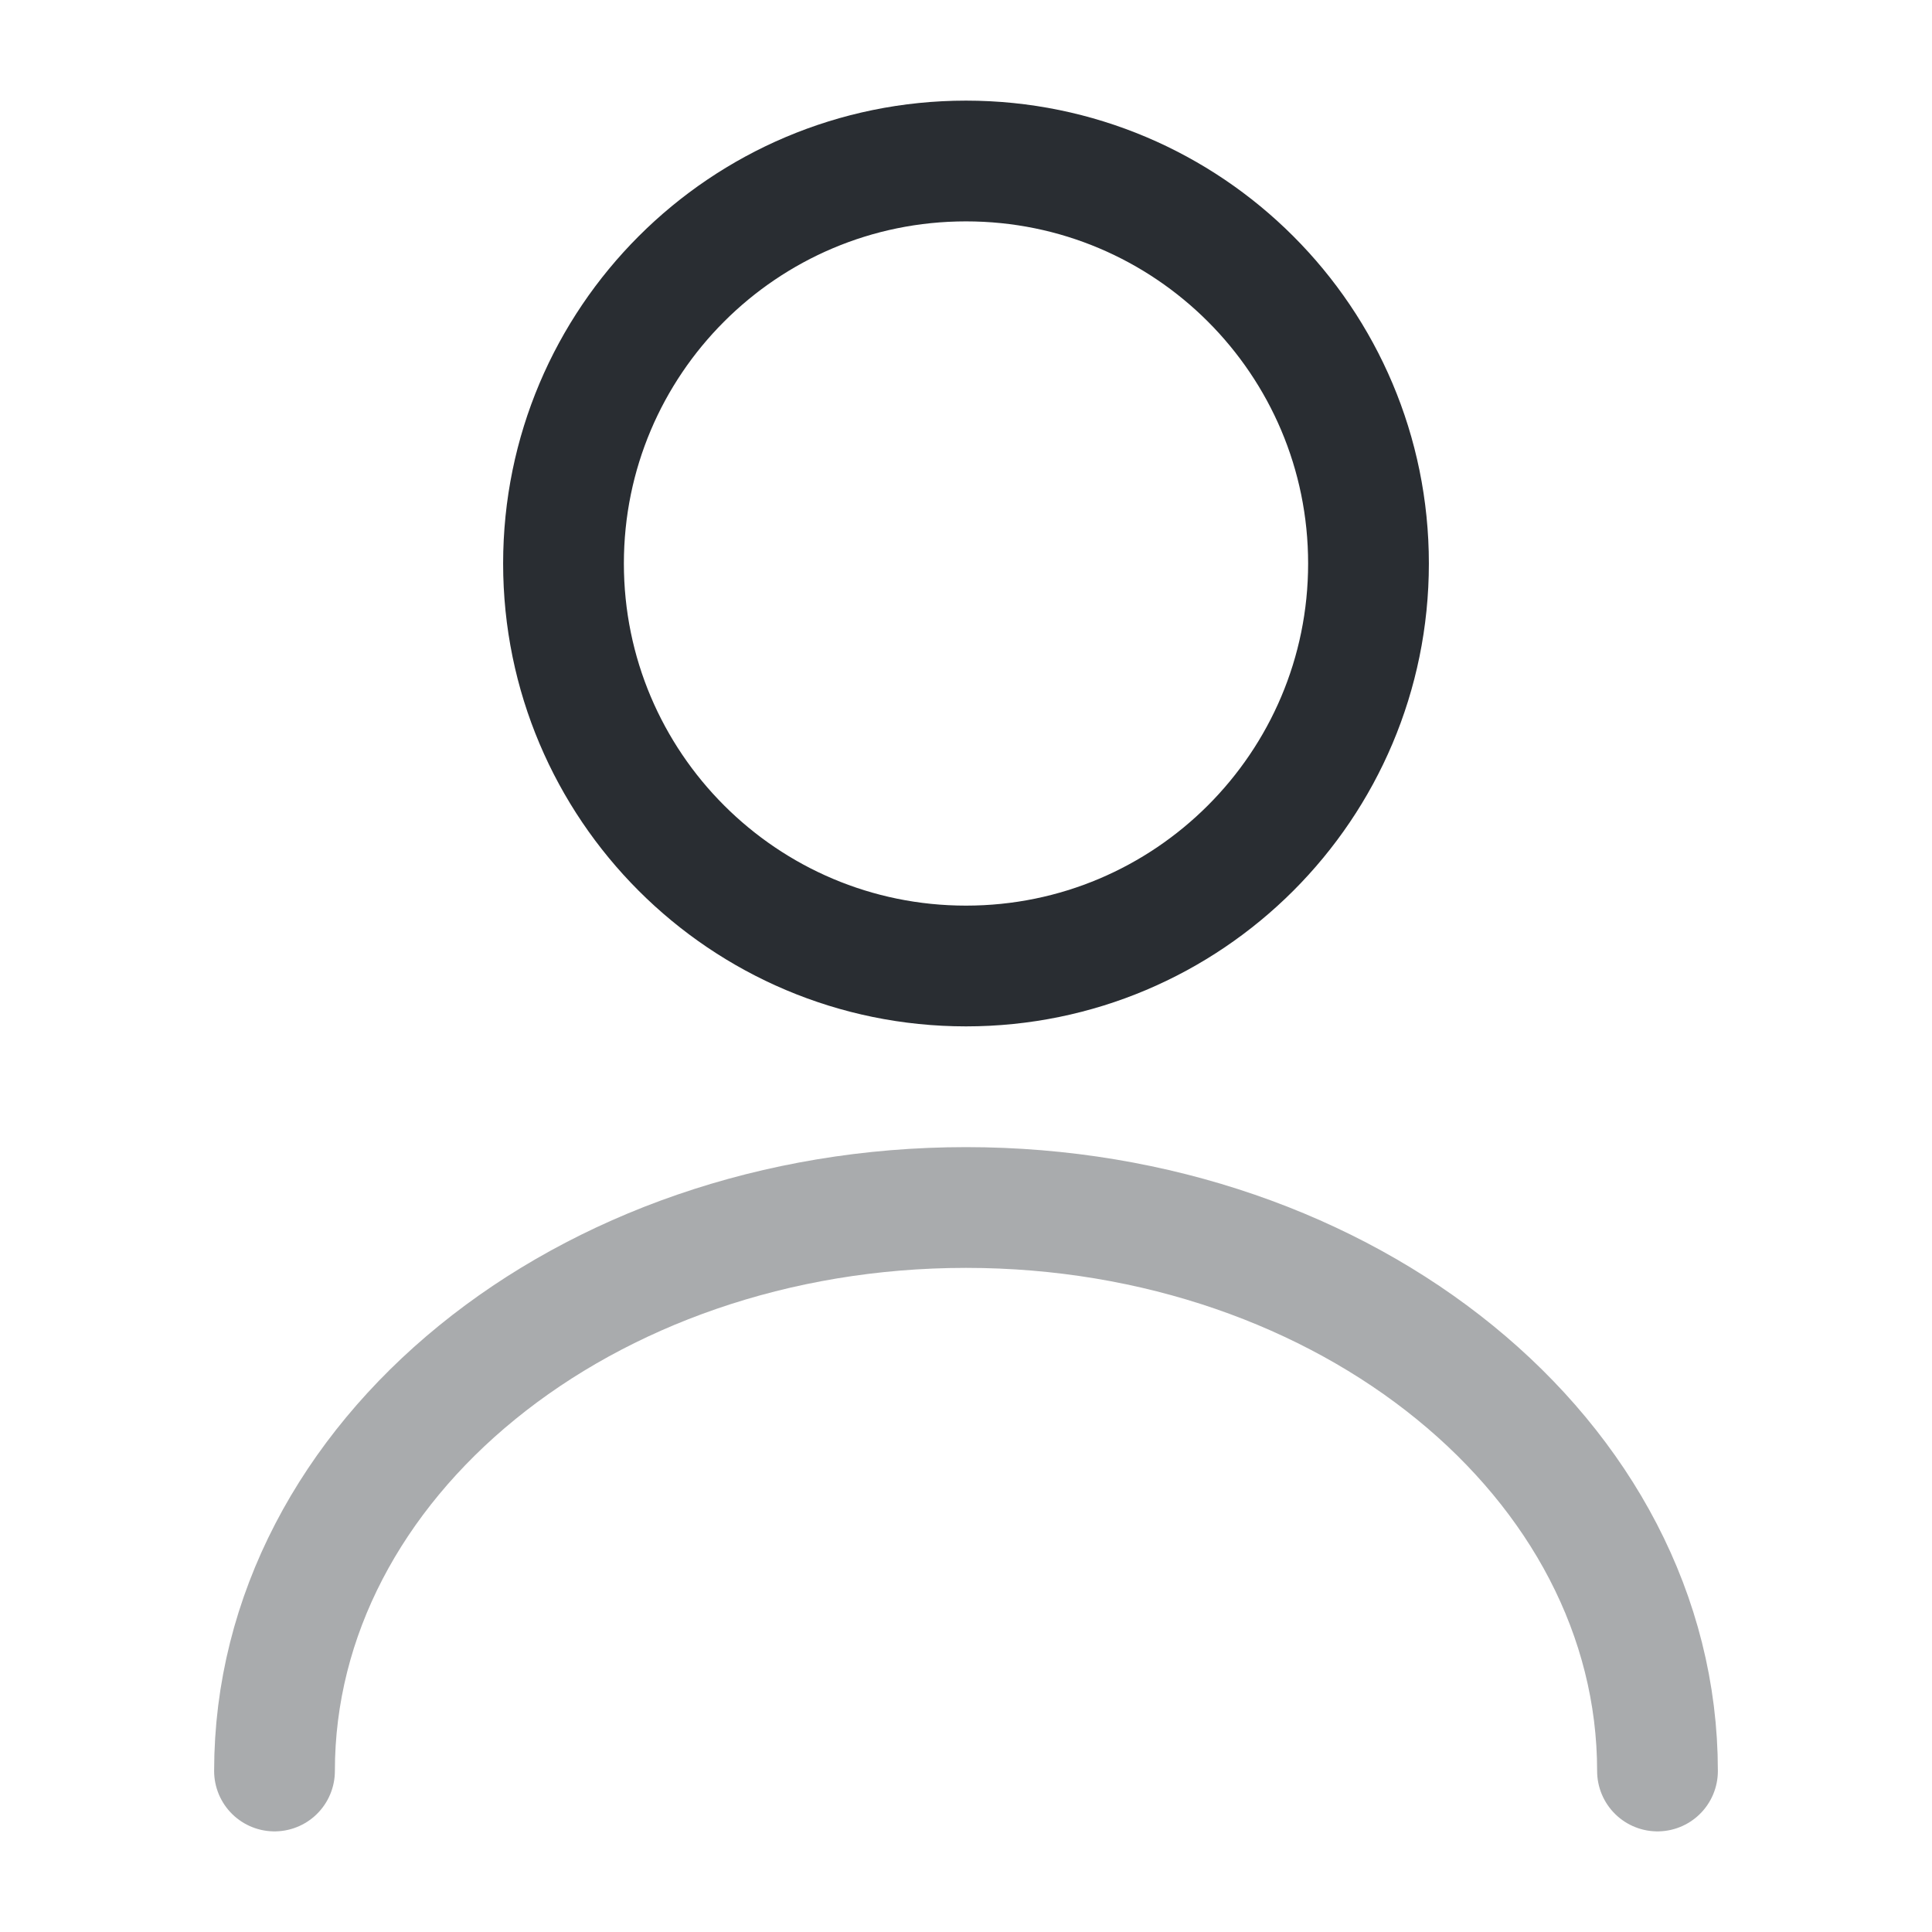
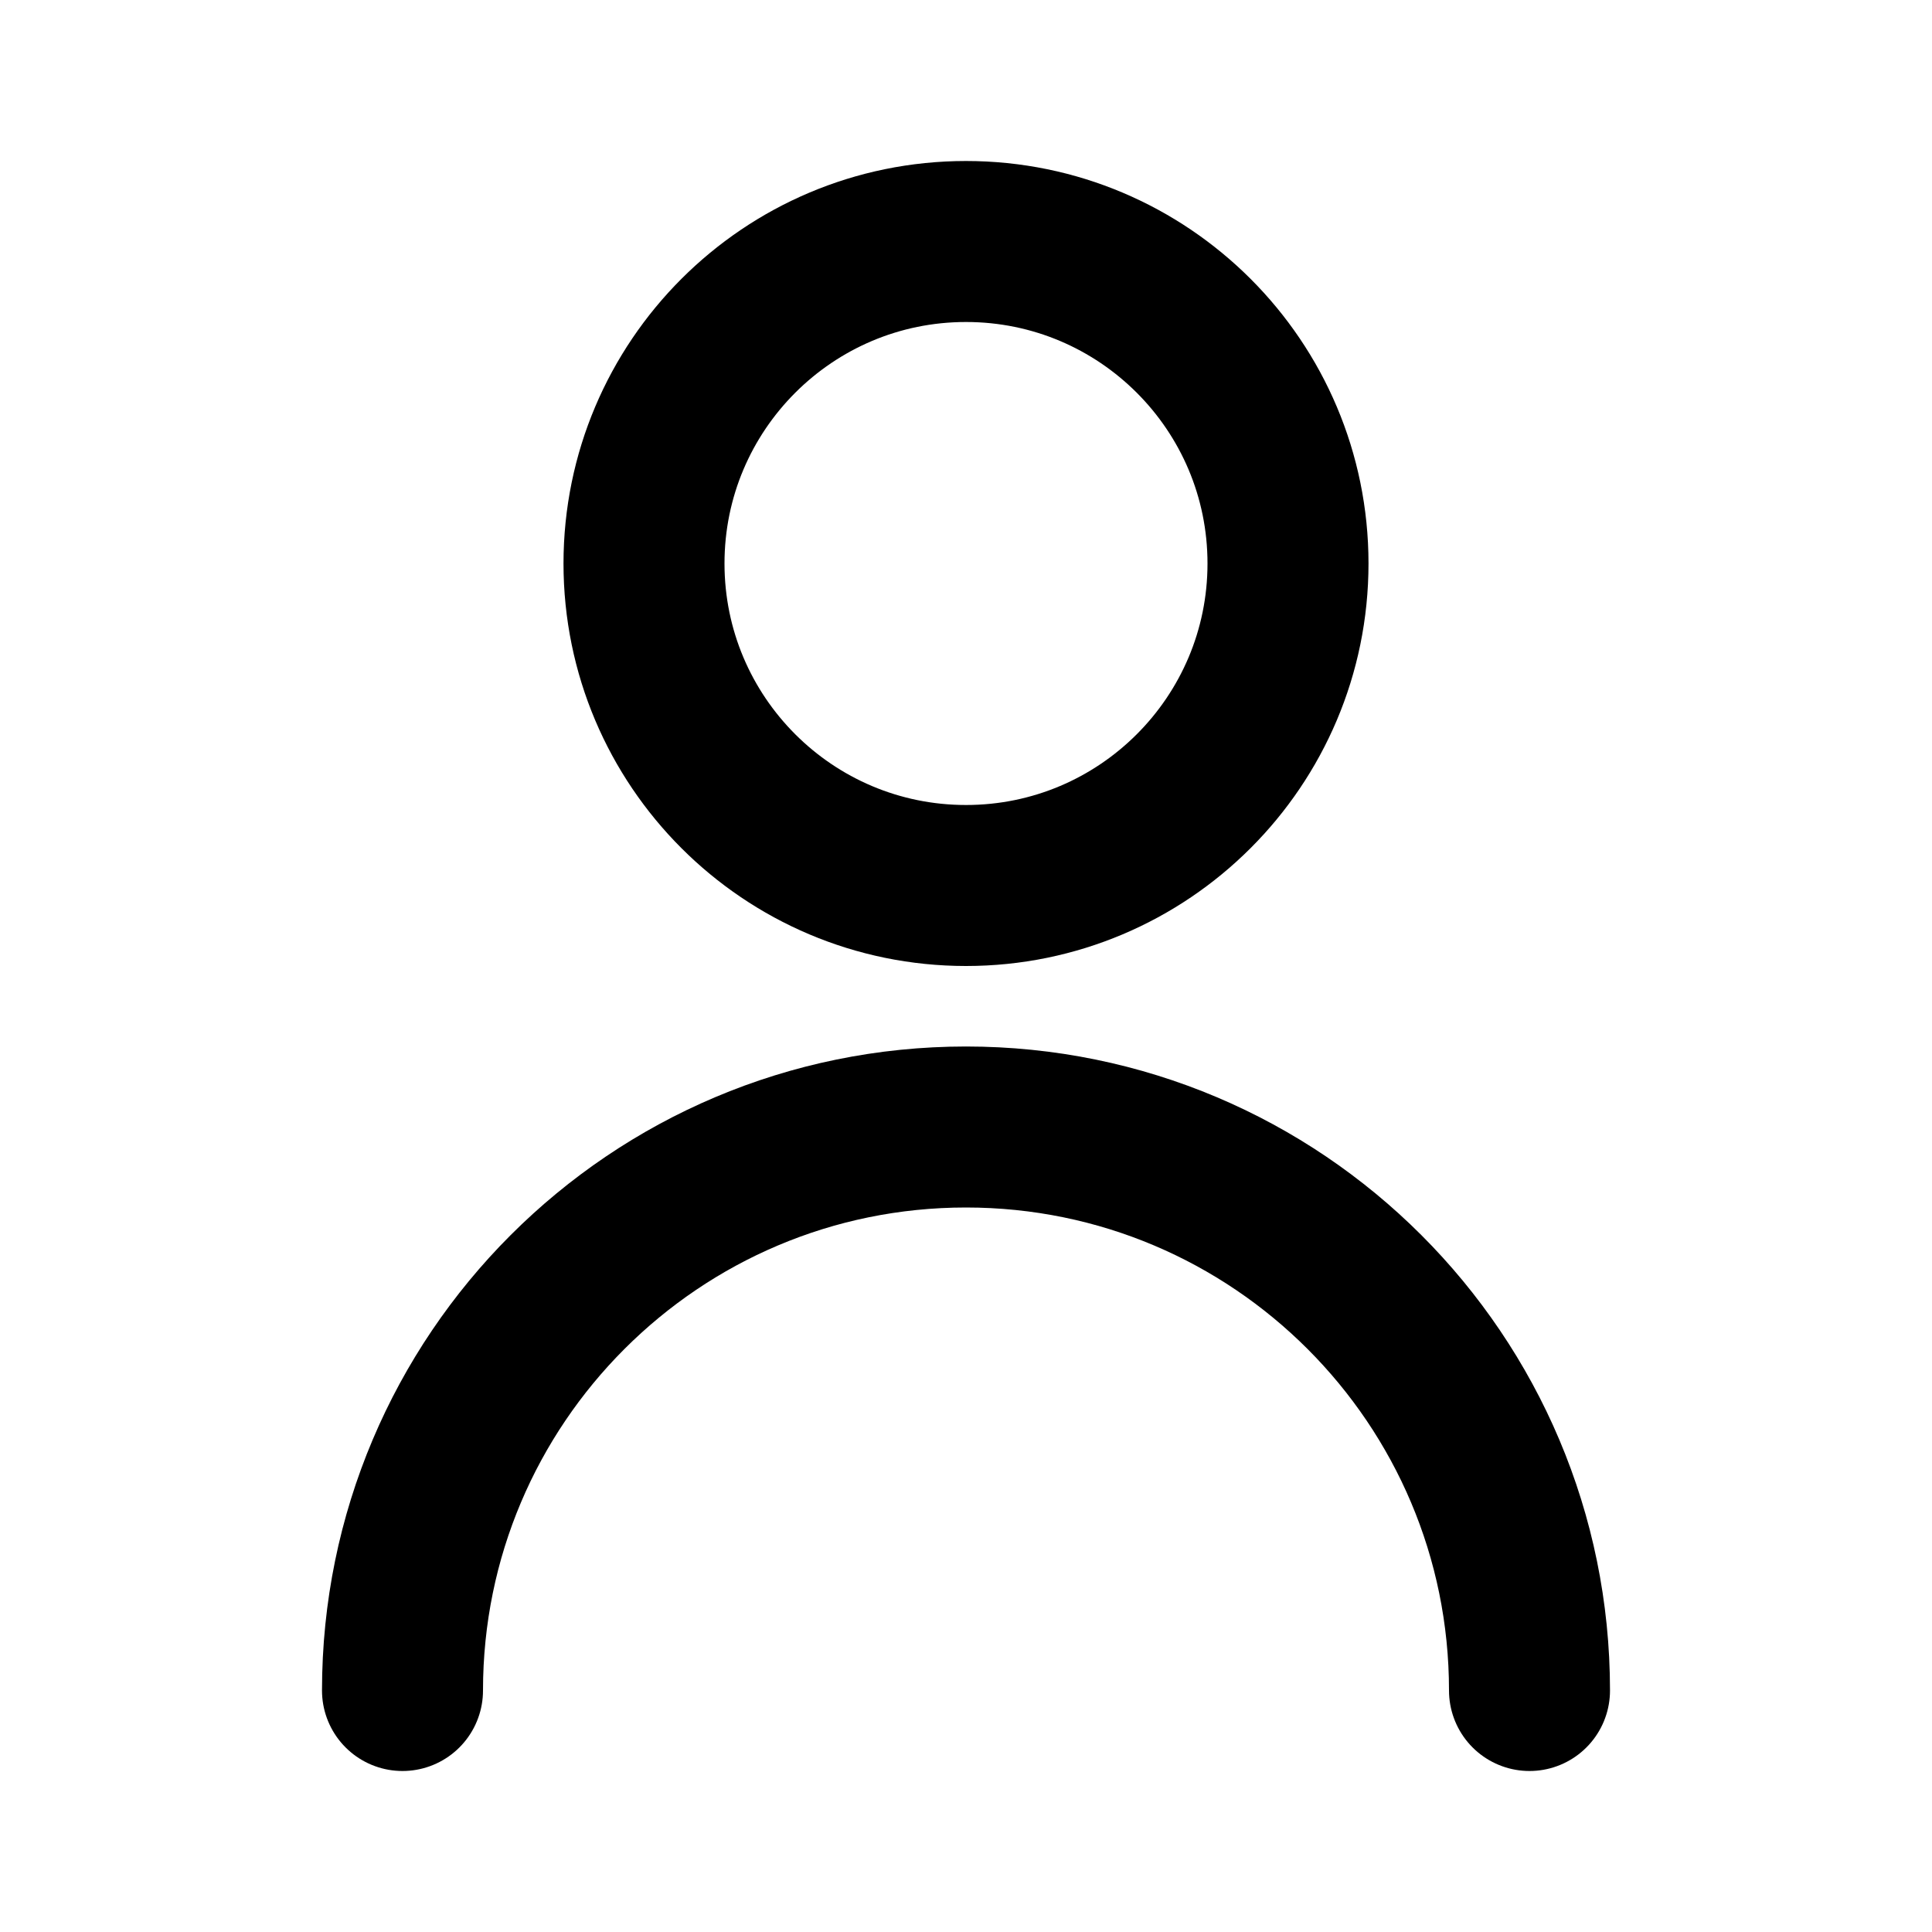
<svg xmlns="http://www.w3.org/2000/svg" width="800px" height="800px" viewBox="0 0 24 24" fill="none">
-   <path d="M12 12C14.761 12 17 9.761 17 7C17 4.239 14.761 2 12 2C9.239 2 7 4.239 7 7C7 9.761 9.239 12 12 12Z" stroke="#292D32" stroke-width="1.5" stroke-linecap="round" stroke-linejoin="round" />
-   <path opacity="0.4" d="M20.59 22C20.59 18.13 16.74 15 12 15C7.26 15 3.41 18.13 3.41 22" stroke="#292D32" stroke-width="1.5" stroke-linecap="round" stroke-linejoin="round" />
+   <path d="M5 21C5 17.134 8.134 14 12 14C15.866 14 19 17.134 19 21M16 7C16 9.209 14.209 11 12 11C9.791 11 8 9.209 8 7C8 4.791 9.791 3 12 3C14.209 3 16 4.791 16 7Z" stroke="#000000" stroke-width="2" stroke-linecap="round" stroke-linejoin="round" />
</svg>
